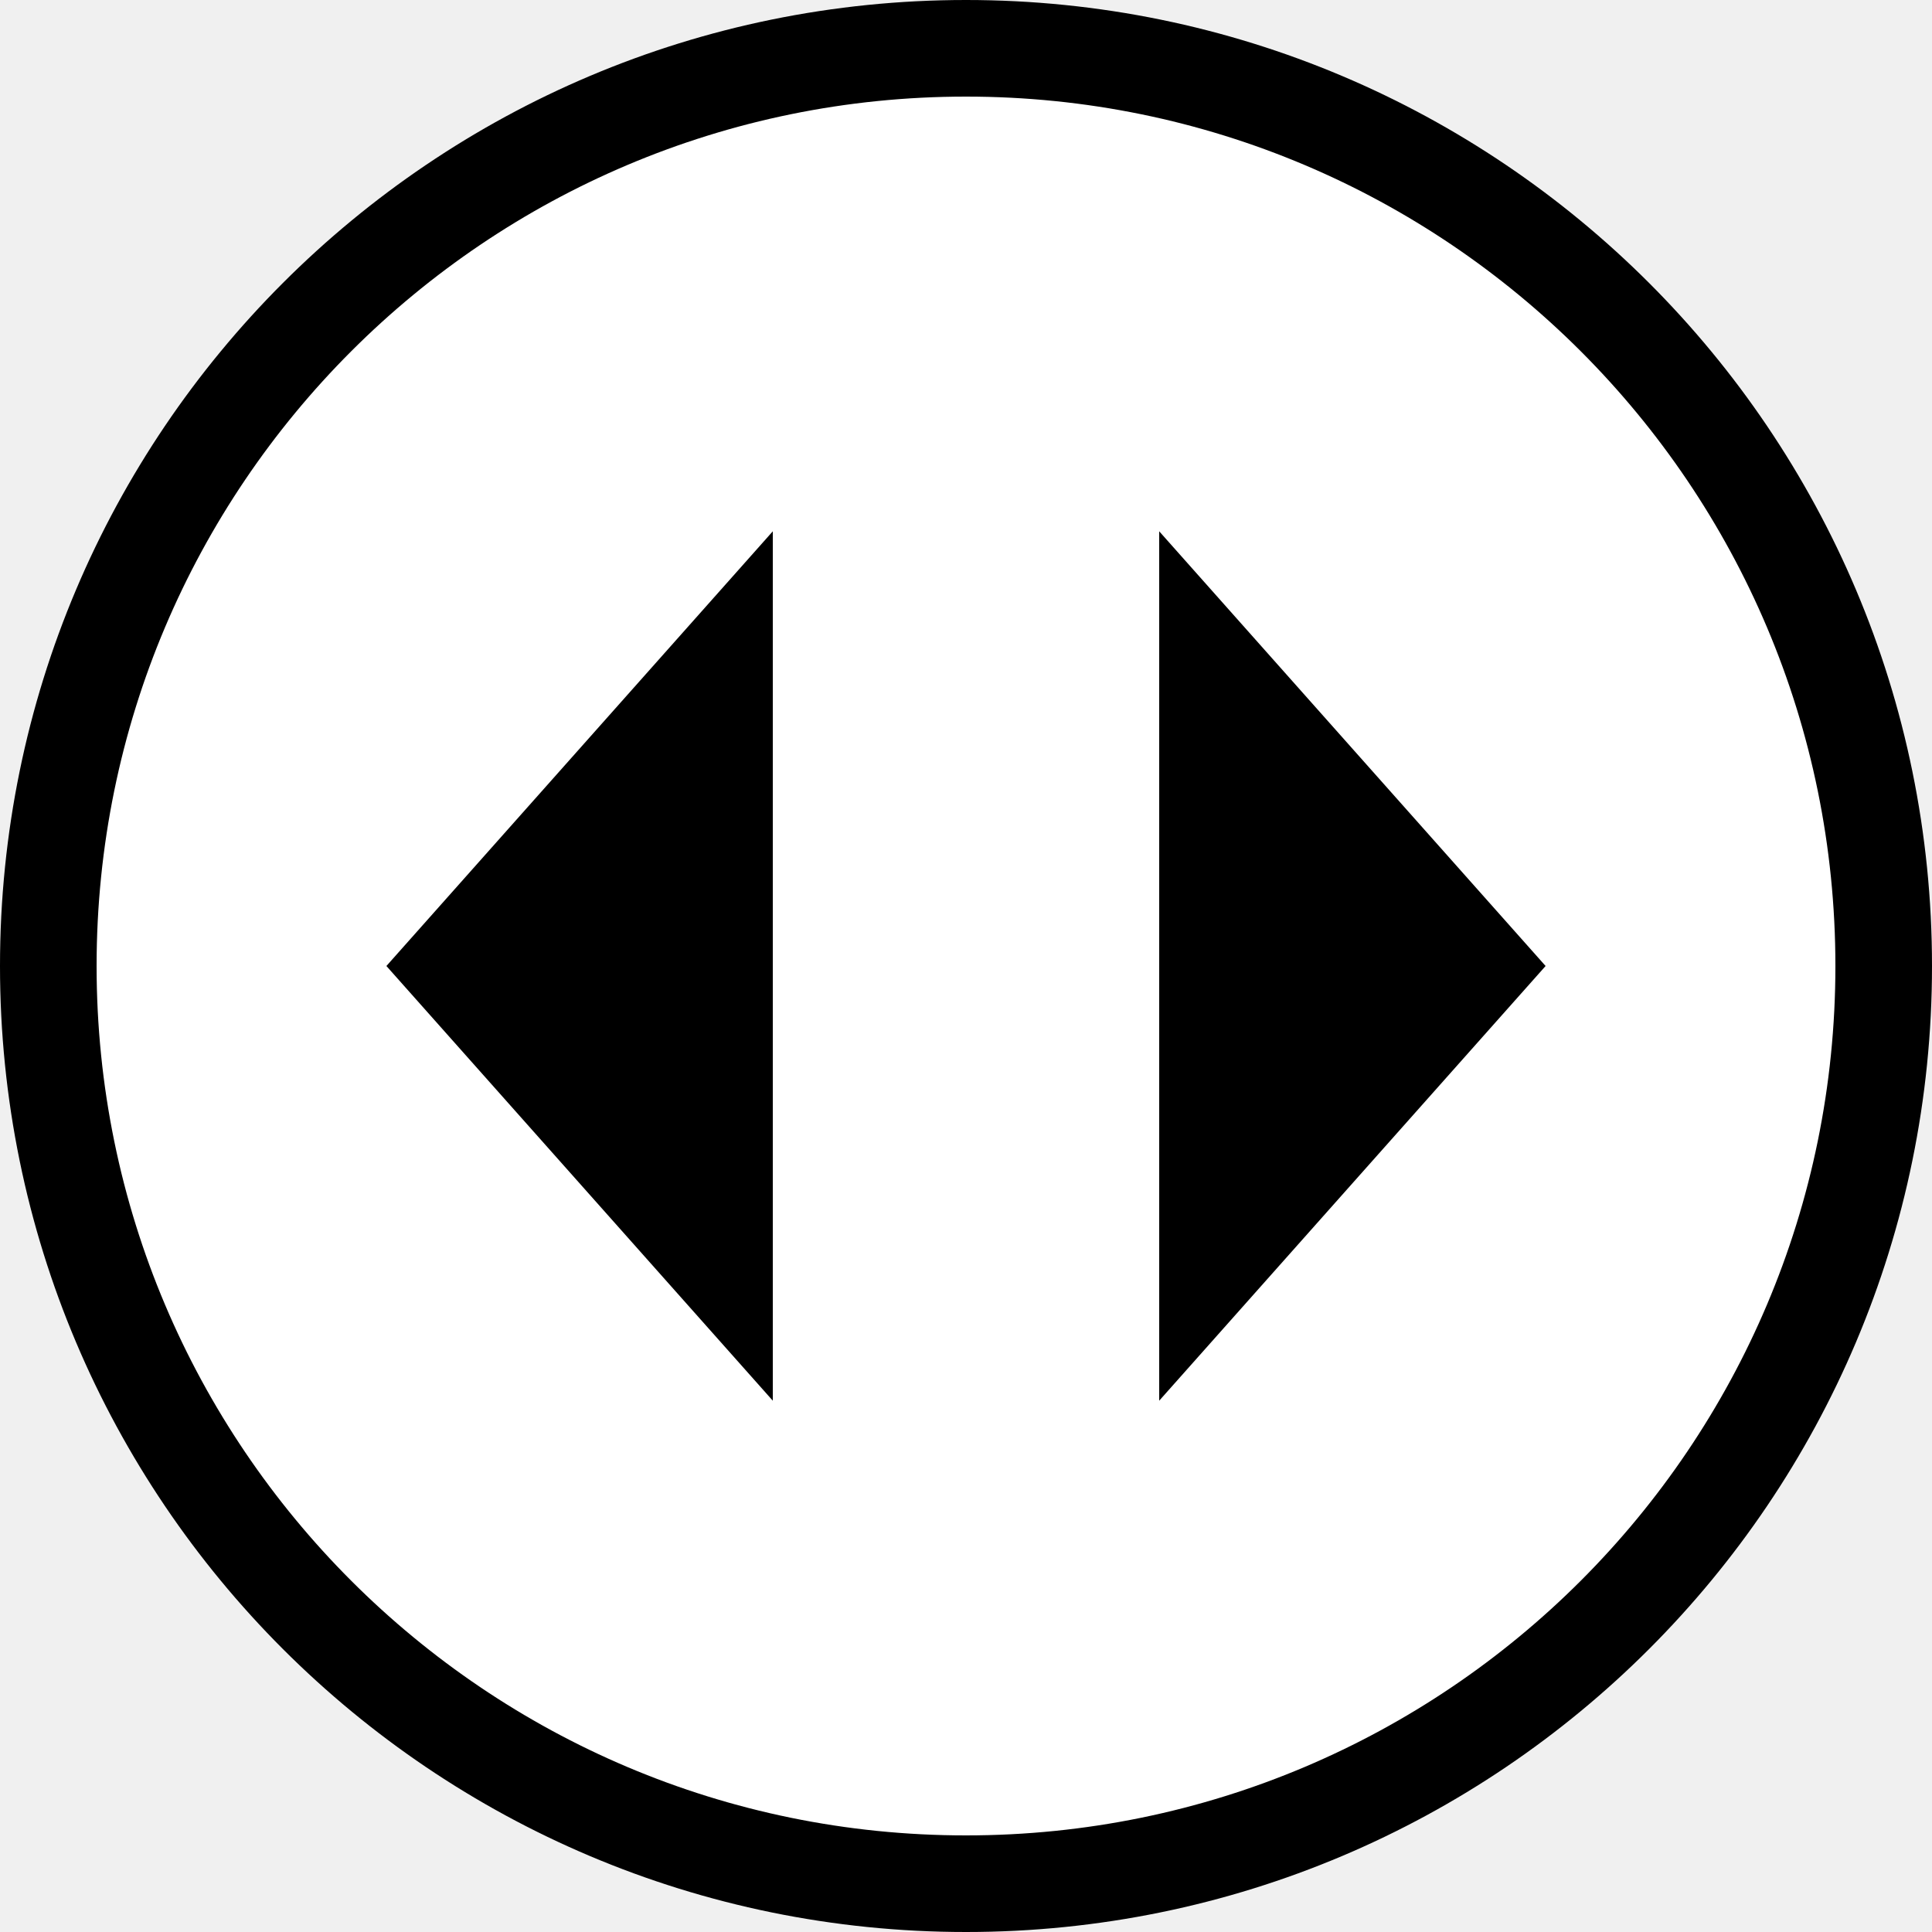
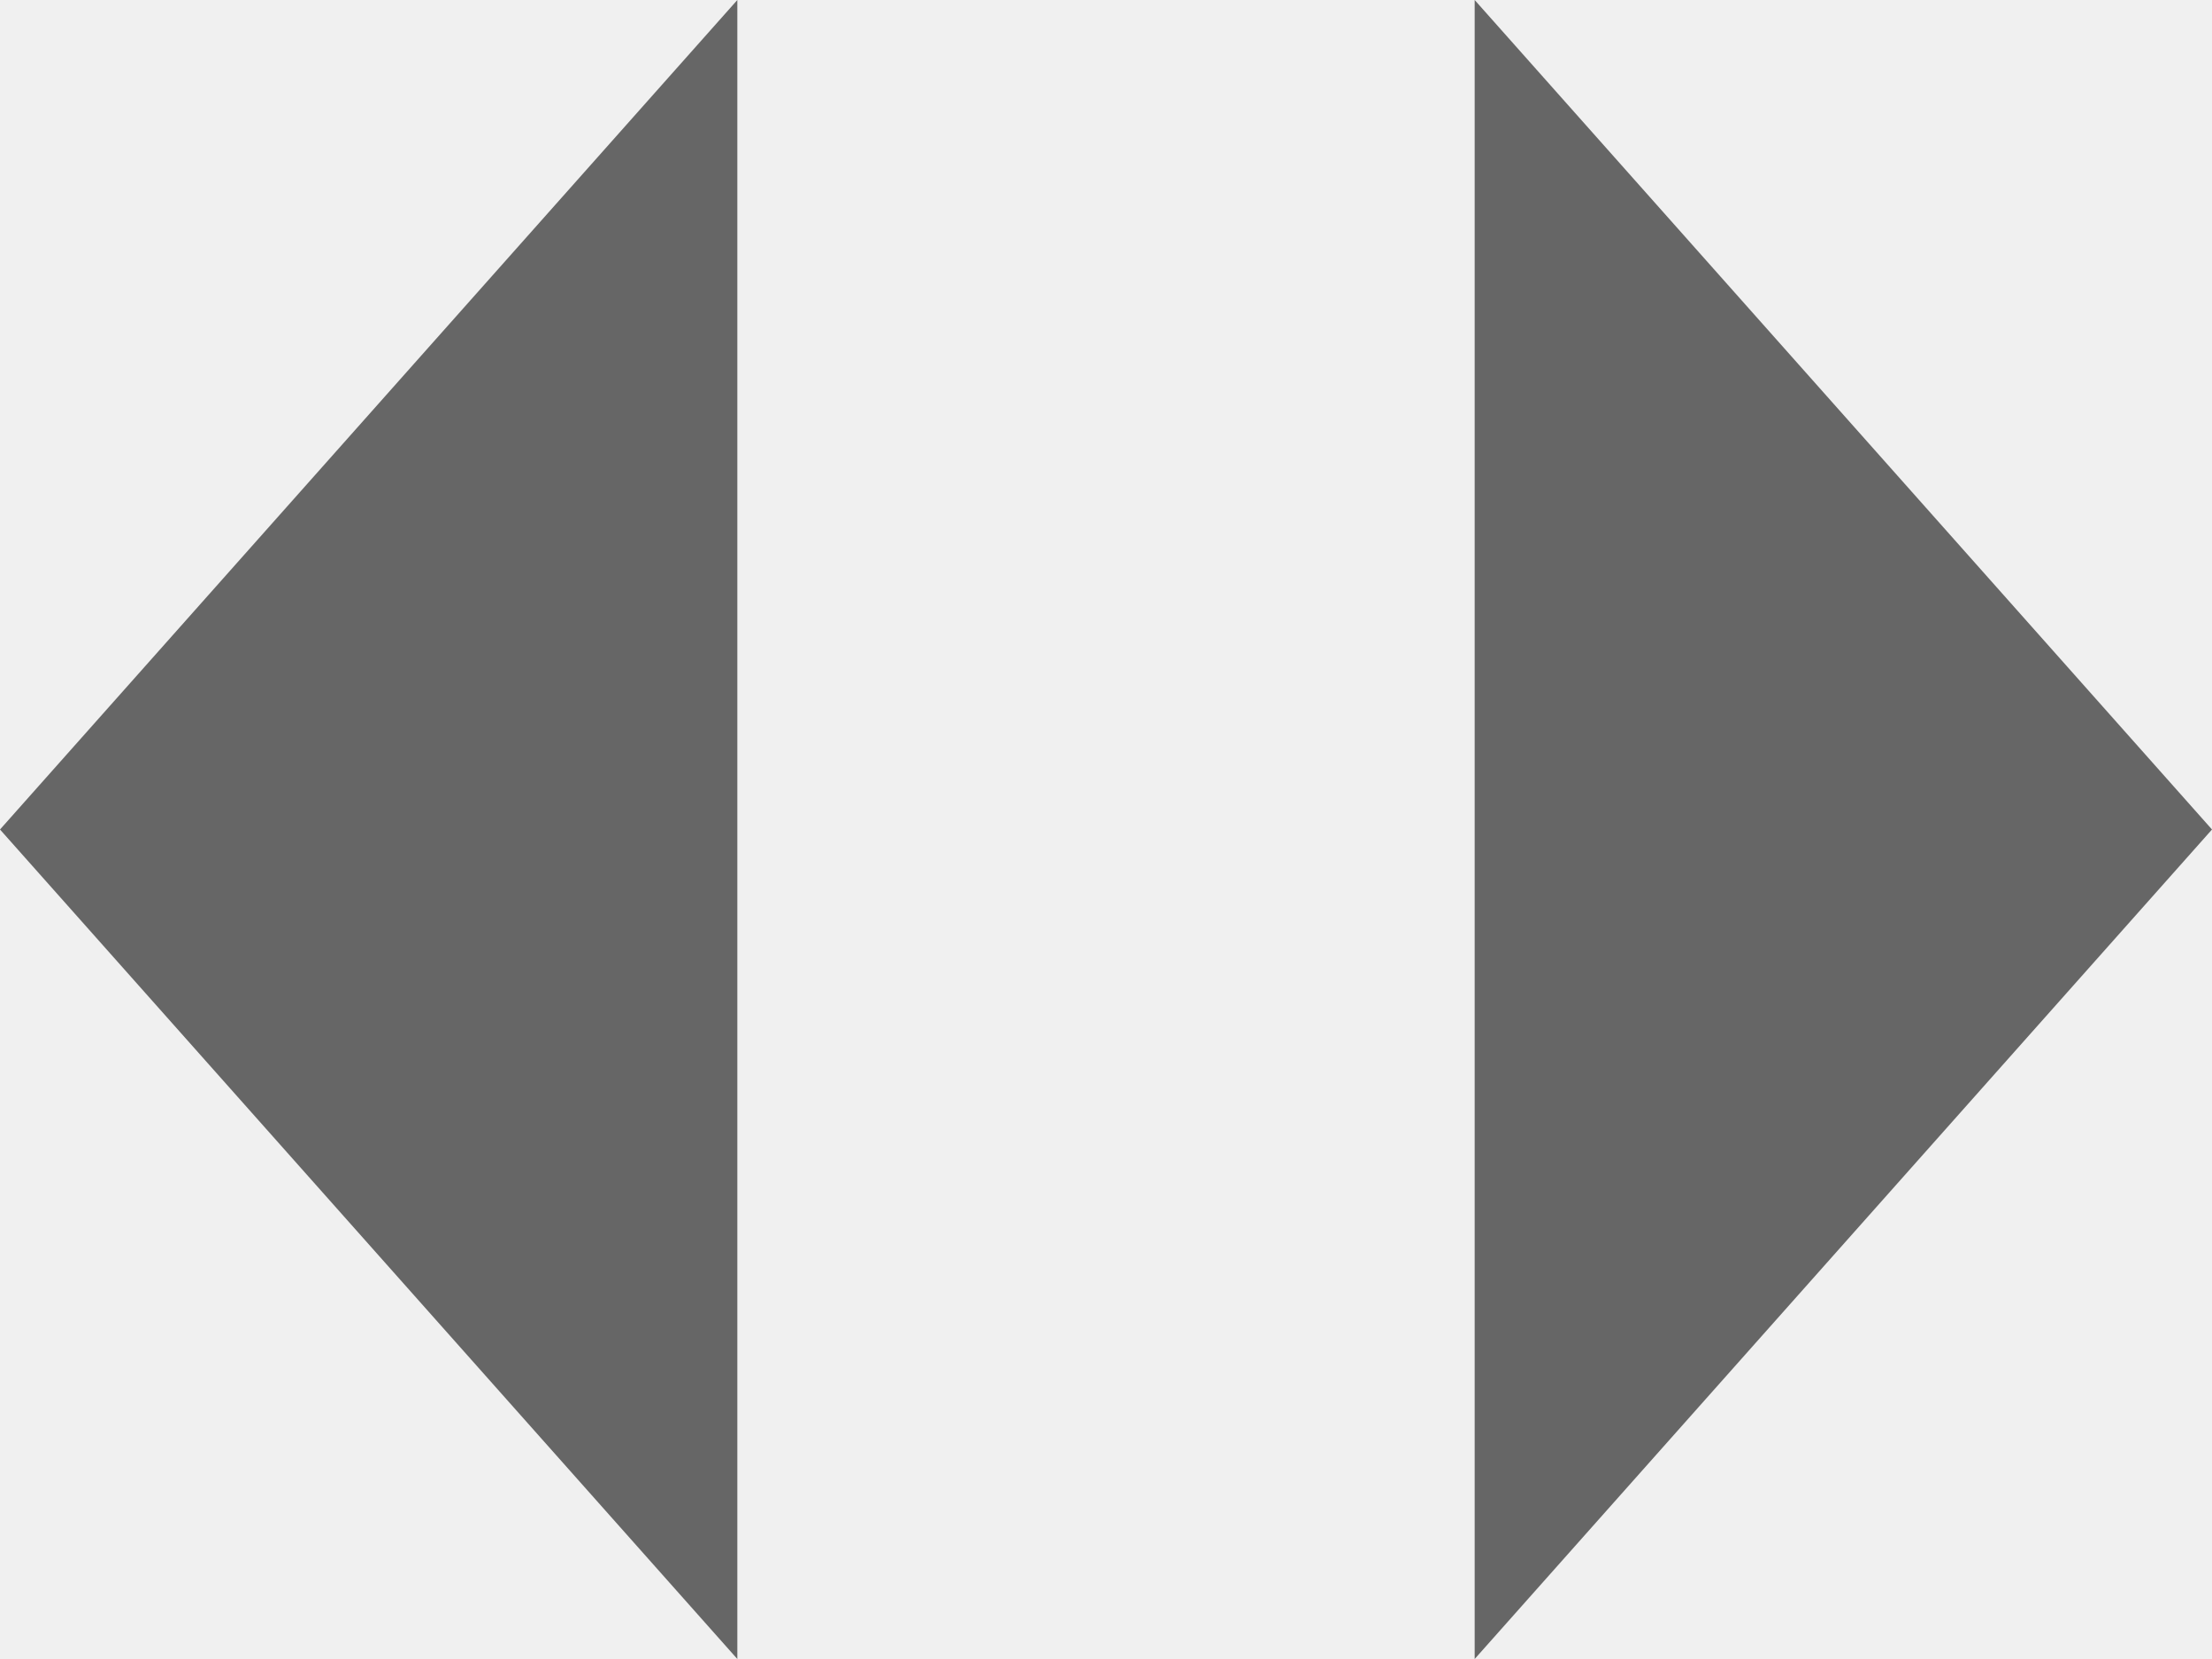
- <svg xmlns="http://www.w3.org/2000/svg" width="40" height="40" fill="none" viewBox="0 0 40 40">
-   <rect width="38" height="38" x="1" y="1" fill="#fff" rx="19" />
-   <path fill="currentColor" d="m16 11-8 9 8 9V11ZM32 20l-8-9v18l8-9Z" />
-   <rect width="38" height="38" x="1" y="1" stroke="currentColor" stroke-width="2" rx="19" />
+ <svg xmlns="http://www.w3.org/2000/svg" width="24" height="18" viewBox="0 0 24 18" fill="none">
+   <path d="M8 0L0 9L8 18V0Z" fill="#666666" />
+   <path d="M24 9L16 0V18L24 9Z" fill="#666666" />
</svg>
